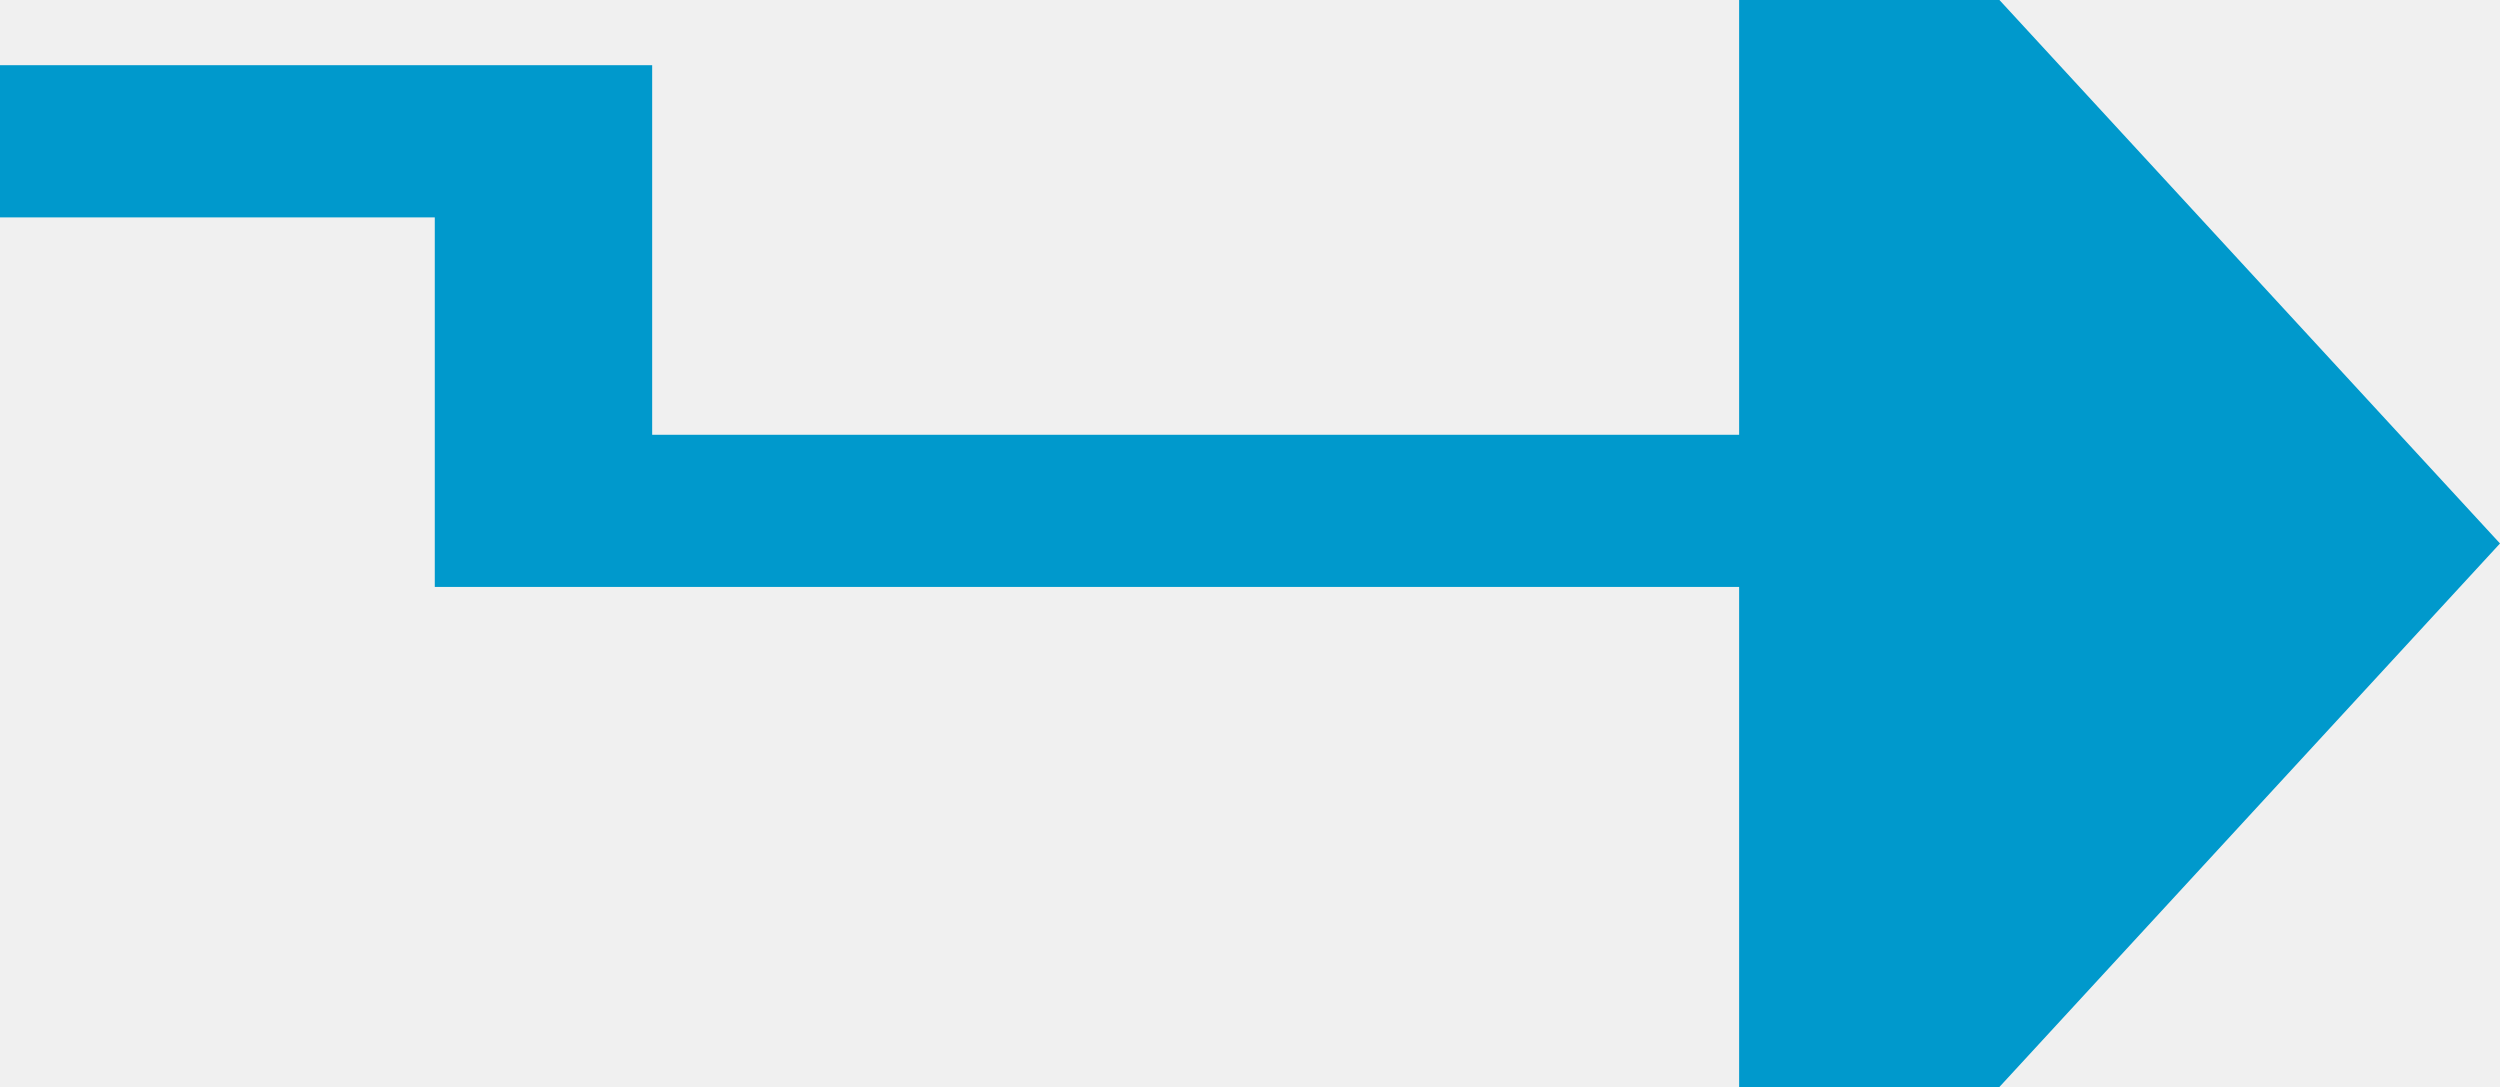
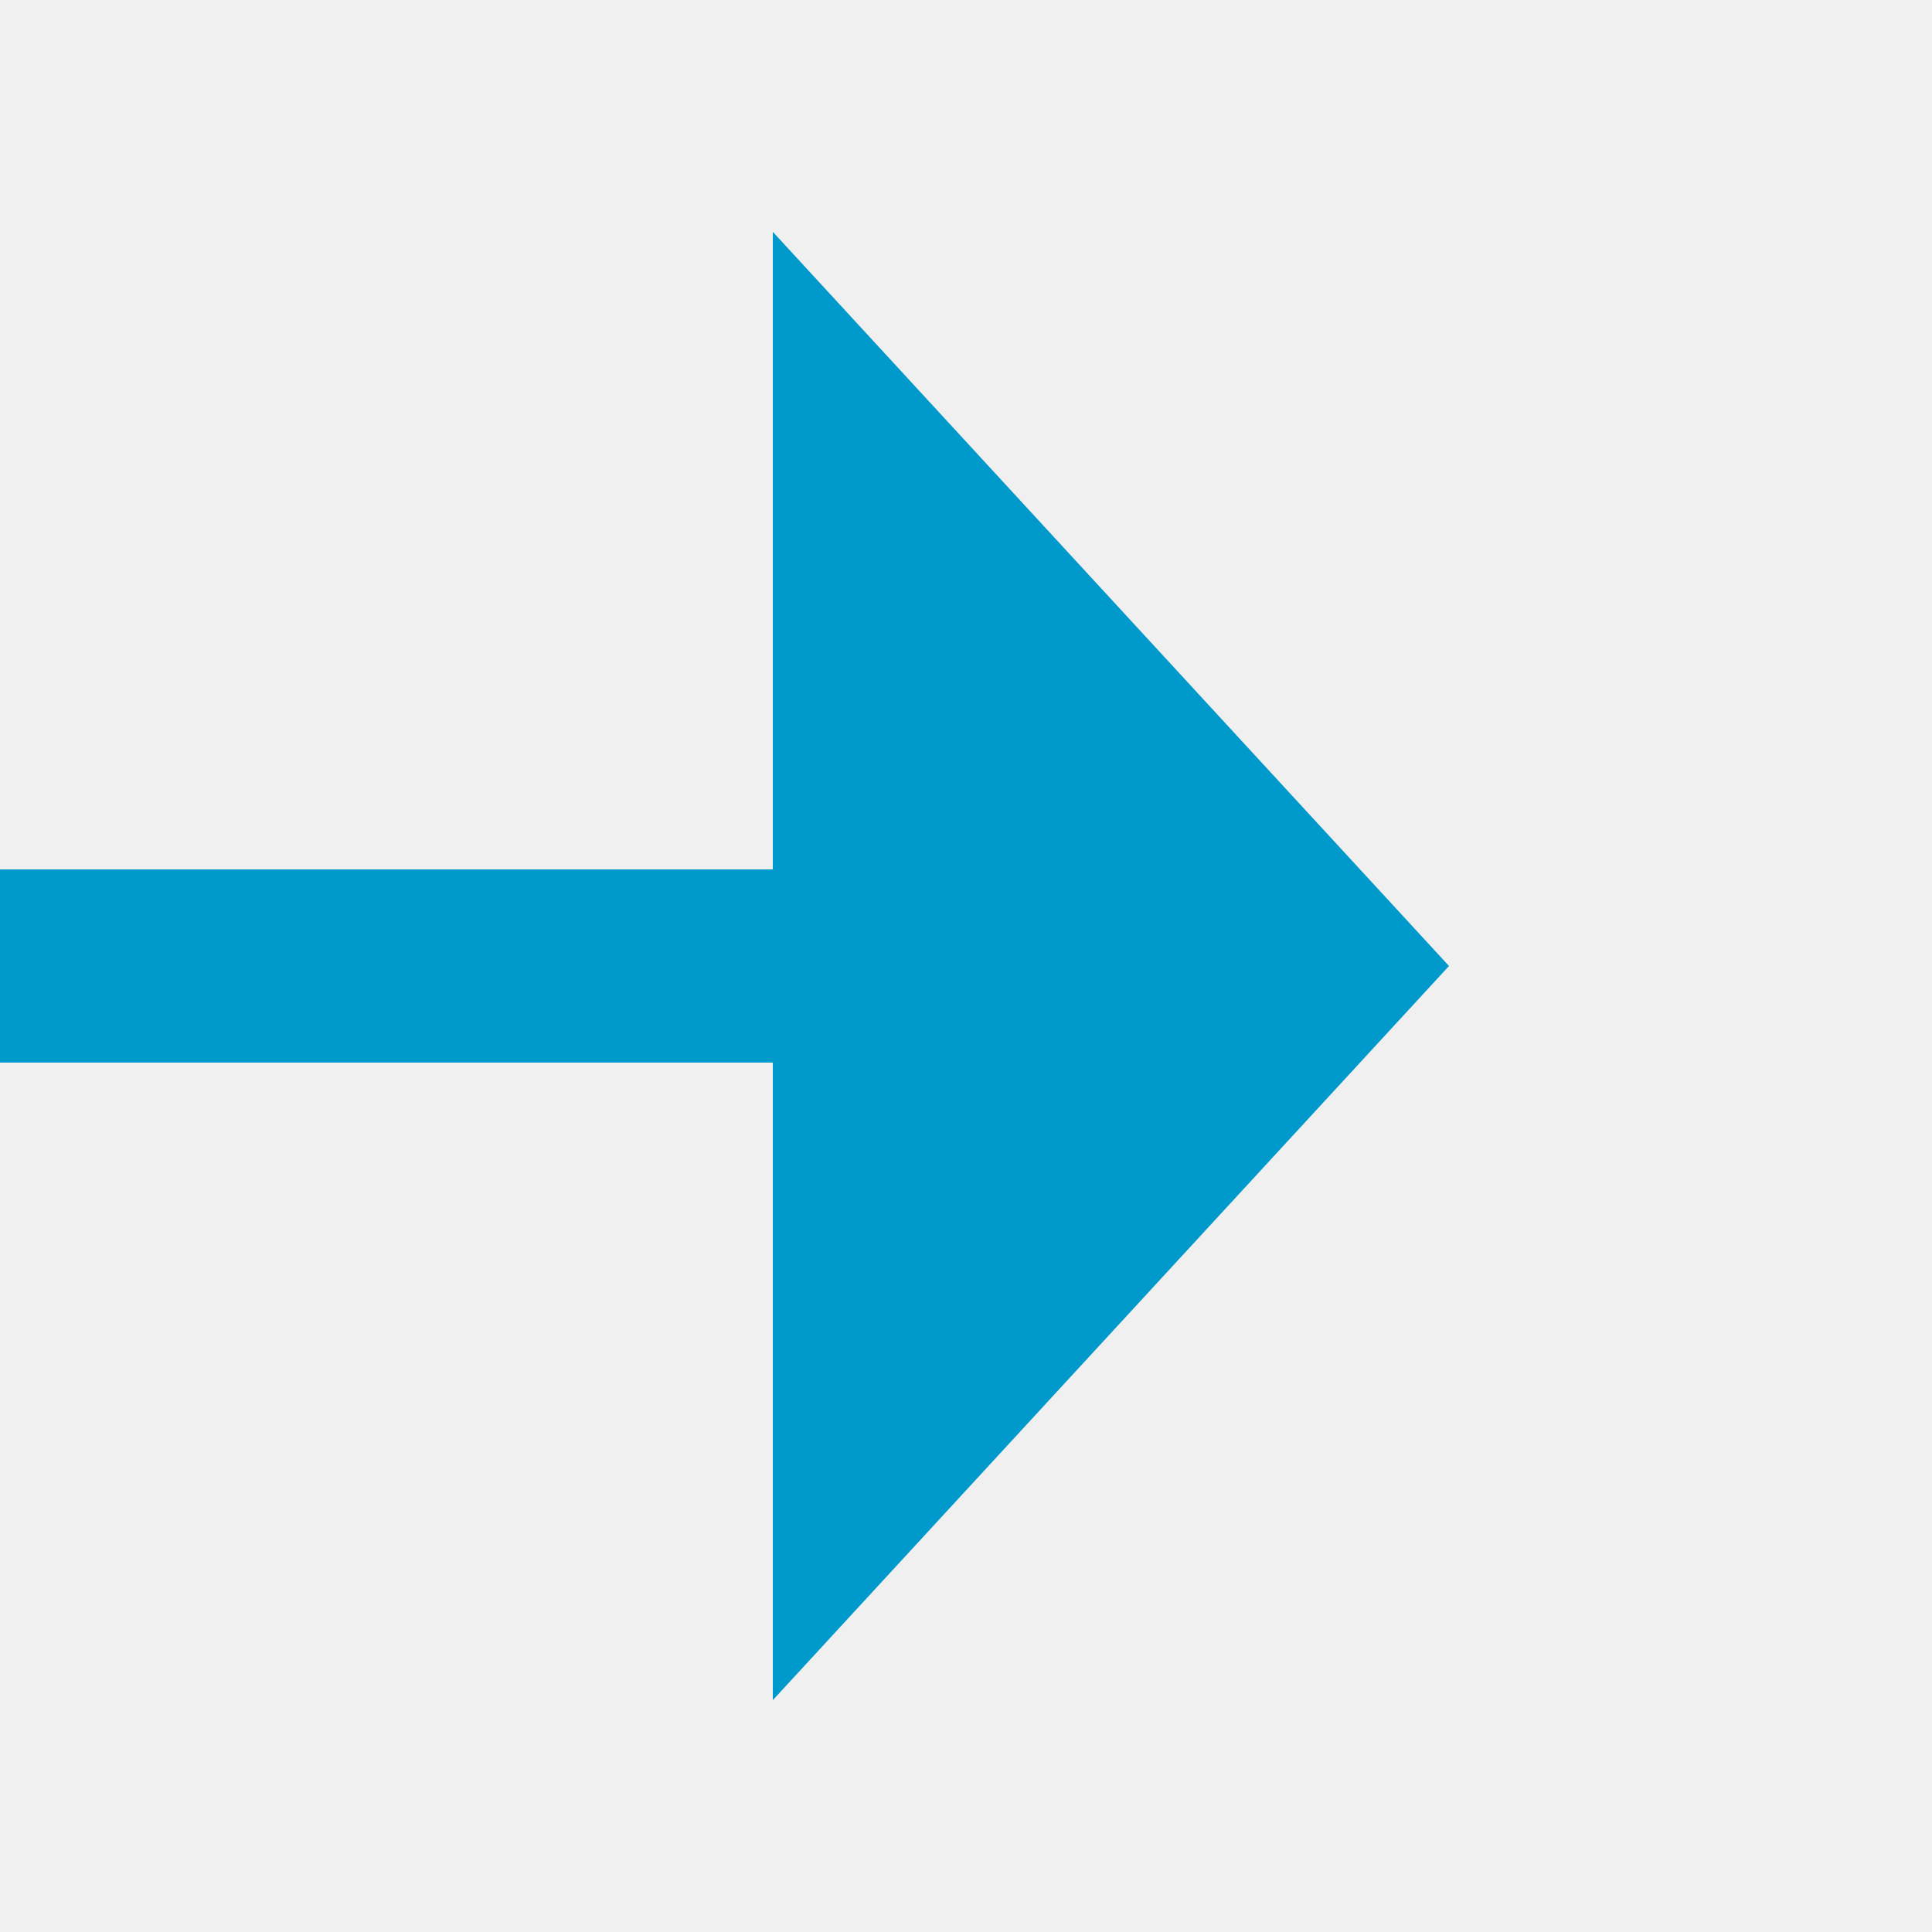
- <svg xmlns="http://www.w3.org/2000/svg" version="1.1" width="23px" height="10px" preserveAspectRatio="xMinYMid meet" viewBox="2285 567  23 8">
+ <svg xmlns="http://www.w3.org/2000/svg" version="1.1" width="20px" height="20px" preserveAspectRatio="xMinYMid meet" viewBox="2293 1608  20 18">
  <defs>
-     <mask fill="white" id="clip12">
-       <path d="M 2091.5 554  L 2202.5 554  L 2202.5 579  L 2091.5 579  Z M 1981 554  L 2318 554  L 2318 581  L 1981 581  Z " fill-rule="evenodd" />
+     <mask fill="white" id="clip80">
+       <path d="M 1745 1450  L 1843 1450  L 1843 1475  L 1745 1475  Z M 1745 794  L 2318 794  L 2318 1627  L 1745 1627  Z " fill-rule="evenodd" />
    </mask>
  </defs>
-   <path d="M 1981 567  L 2290 567  L 2290 571  L 2302 571  " stroke-width="2" stroke="#0099cc" fill="none" mask="url(#clip12)" />
-   <path d="M 2301 578.6  L 2308 571  L 2301 563.4  L 2301 578.6  Z " fill-rule="nonzero" fill="#0099cc" stroke="none" mask="url(#clip12)" />
+   <path d="M 1794 794  L 1794 1617  L 2302 1617  " stroke-width="2" stroke="#0099cc" fill="none" mask="url(#clip80)" />
+   <path d="M 2301 1624.6  L 2308 1617  L 2301 1609.4  L 2301 1624.6  Z " fill-rule="nonzero" fill="#0099cc" stroke="none" mask="url(#clip80)" />
</svg>
